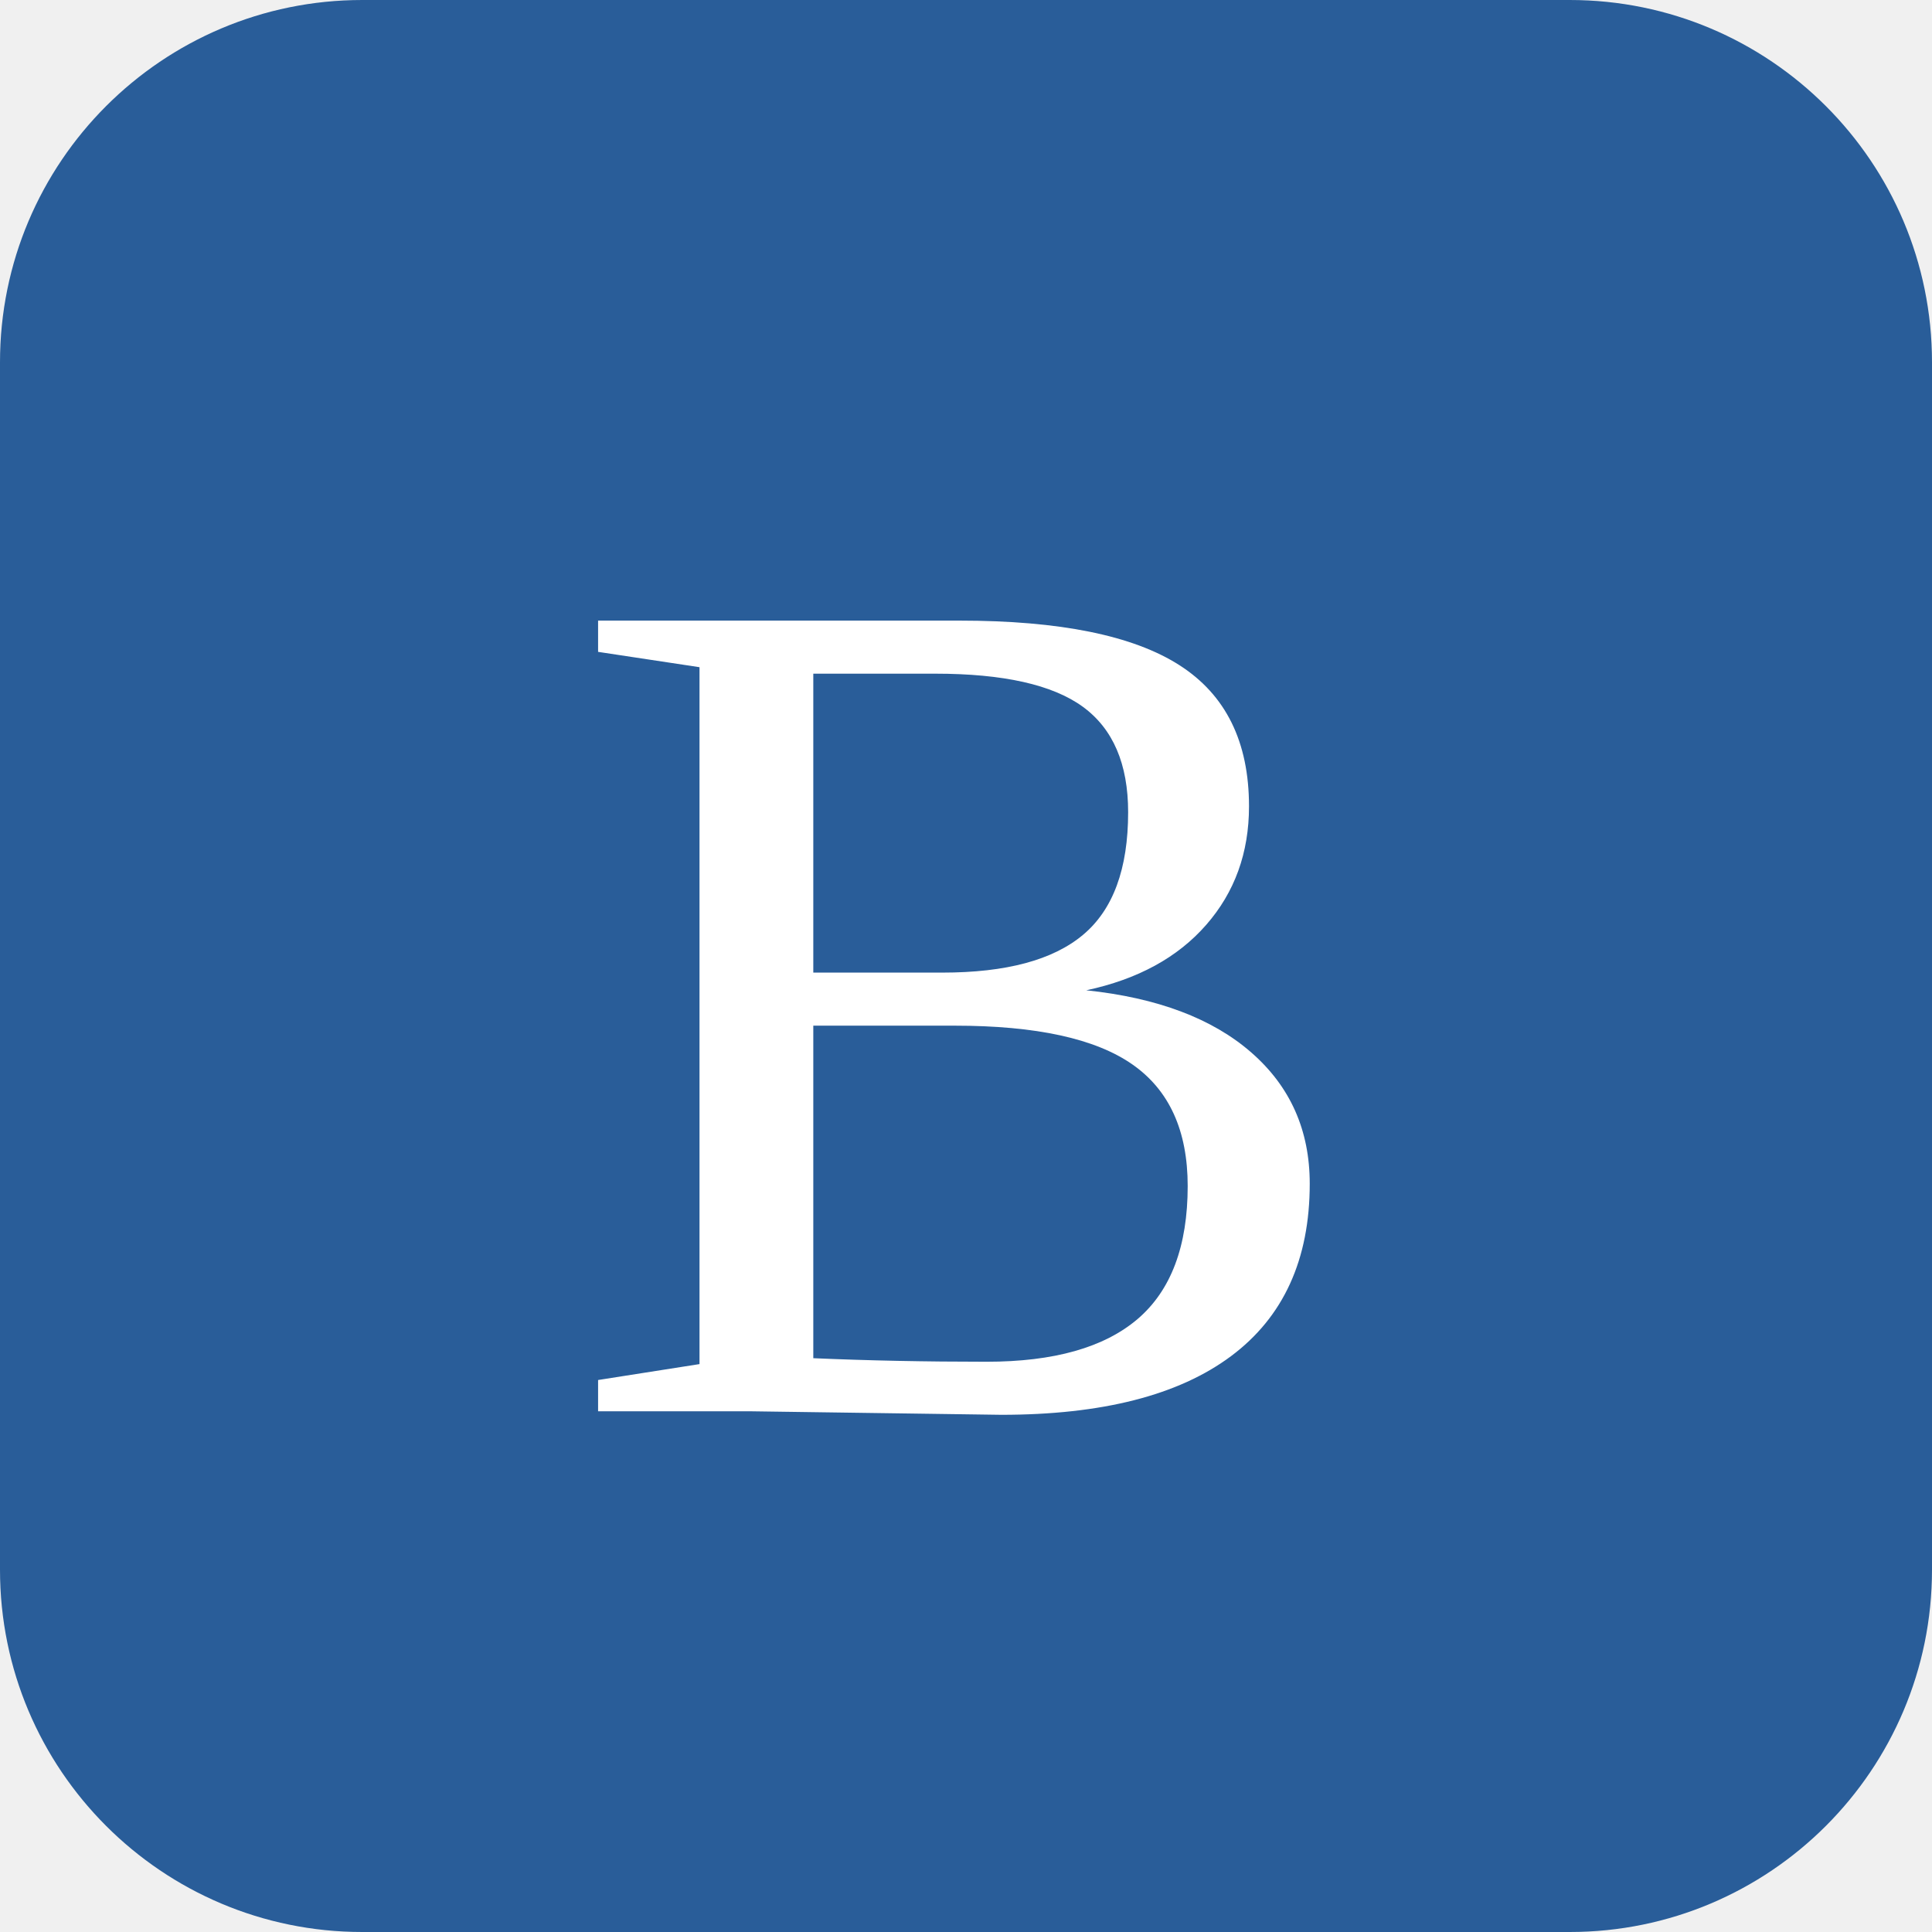
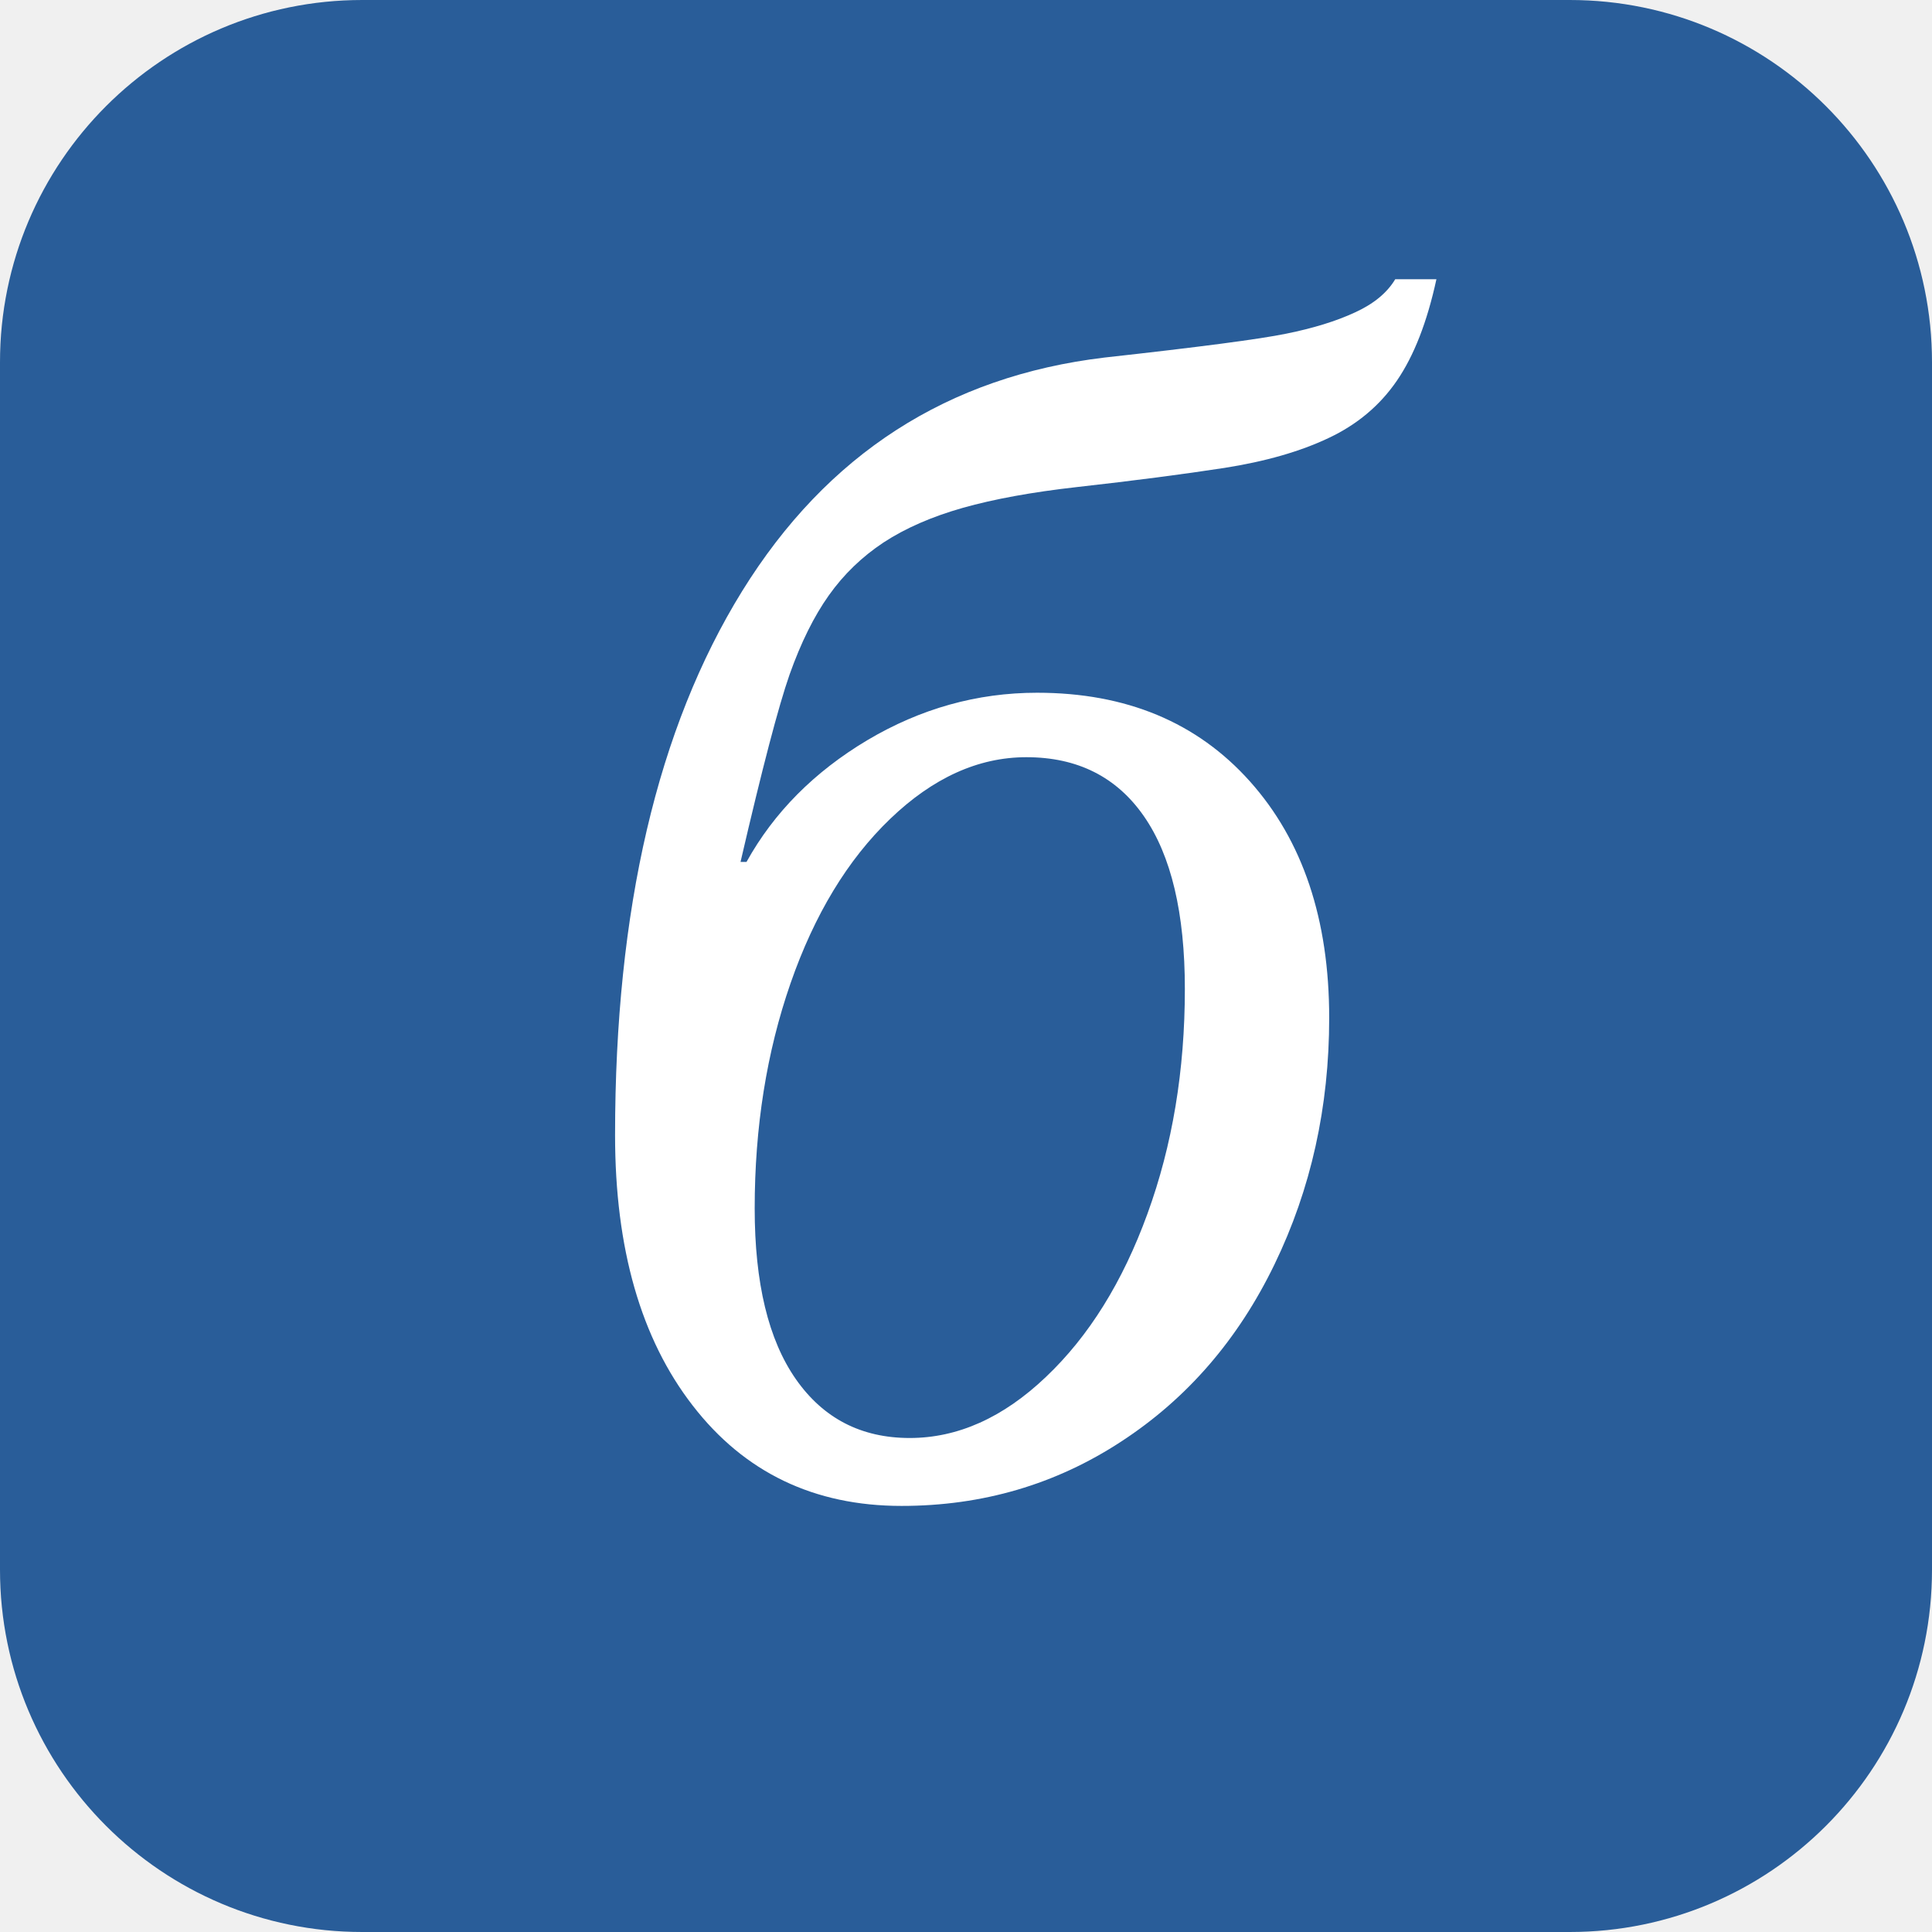
- <svg xmlns="http://www.w3.org/2000/svg" width="256" height="256" viewBox="0 0 256 256">
-   <rect width="256" height="256" rx="48" fill="#295D99" />
-   <text x="128" y="187" text-anchor="middle" font-family="Georgia, 'Times New Roman', serif" font-size="160" fill="#FFFFFF">B</text>
+ <svg xmlns="http://www.w3.org/2000/svg" width="256" height="256" viewBox="0 0 96 96">
+   <rect width="96" height="96" rx="18" fill="#295D99" />
+   <text x="48" y="74" text-anchor="middle" font-family="'Times New Roman', serif" font-style="italic" font-size="84" fill="#FFFFFF">б</text>
</svg>
